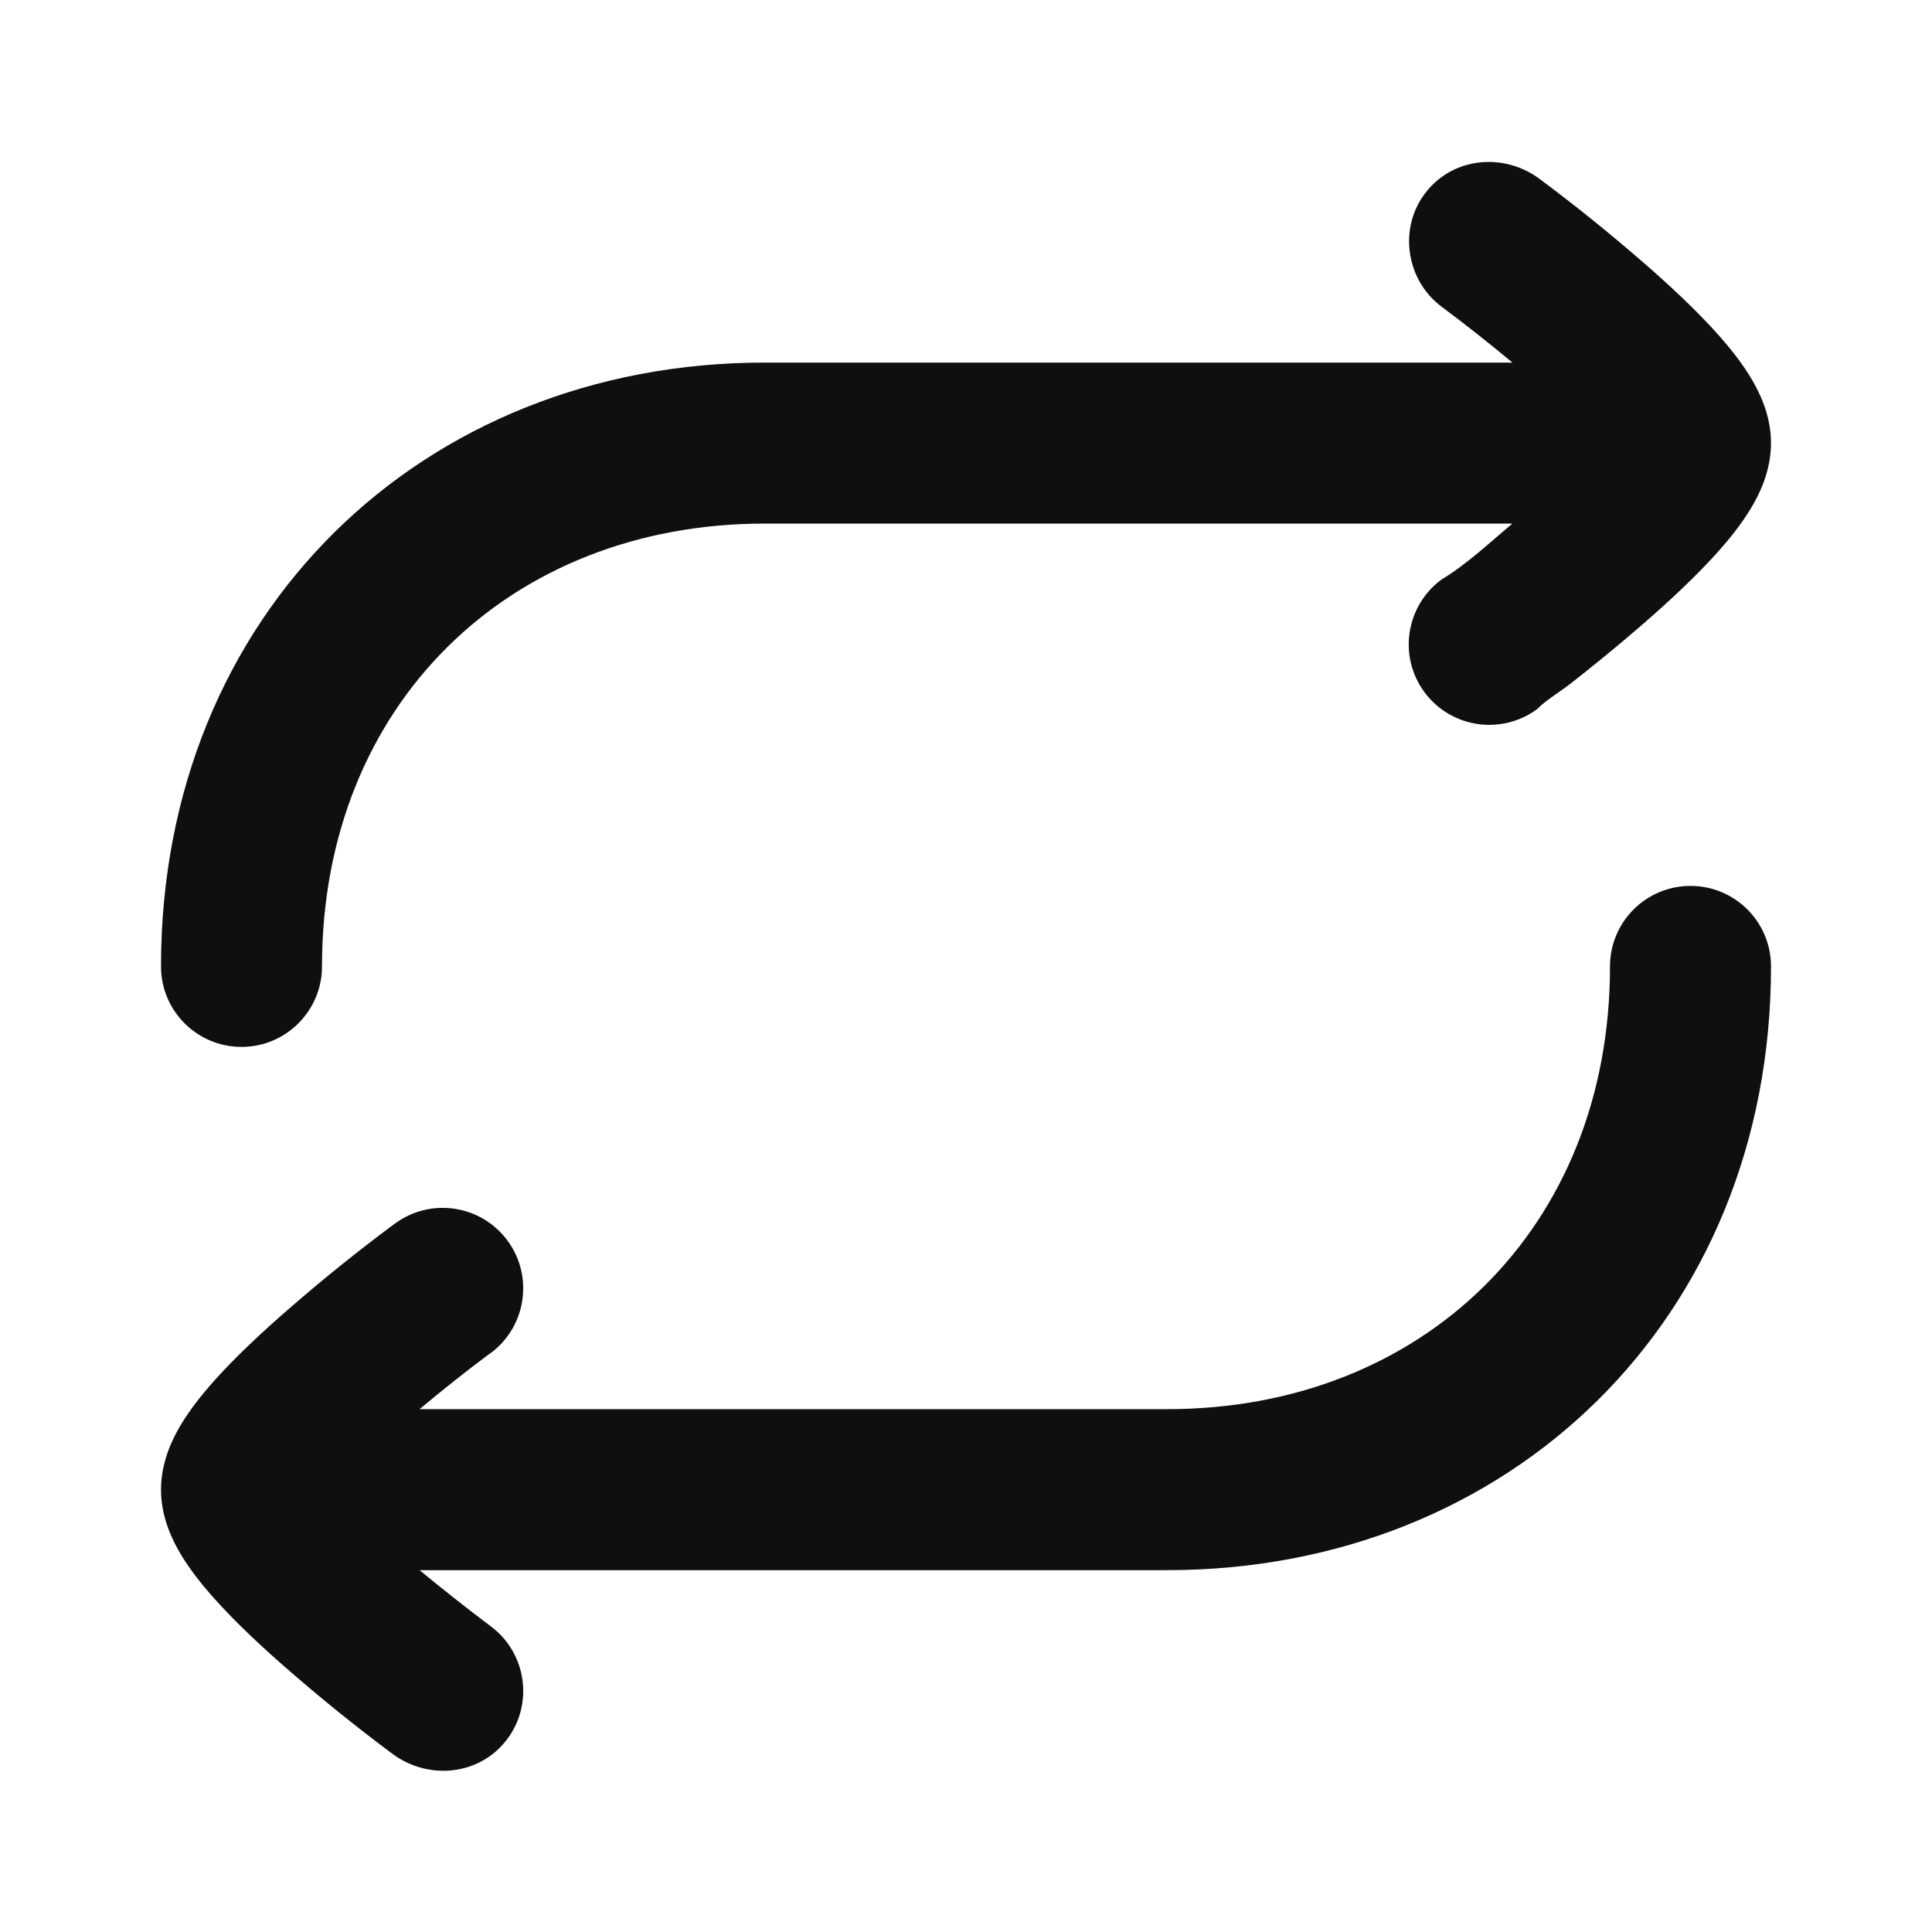
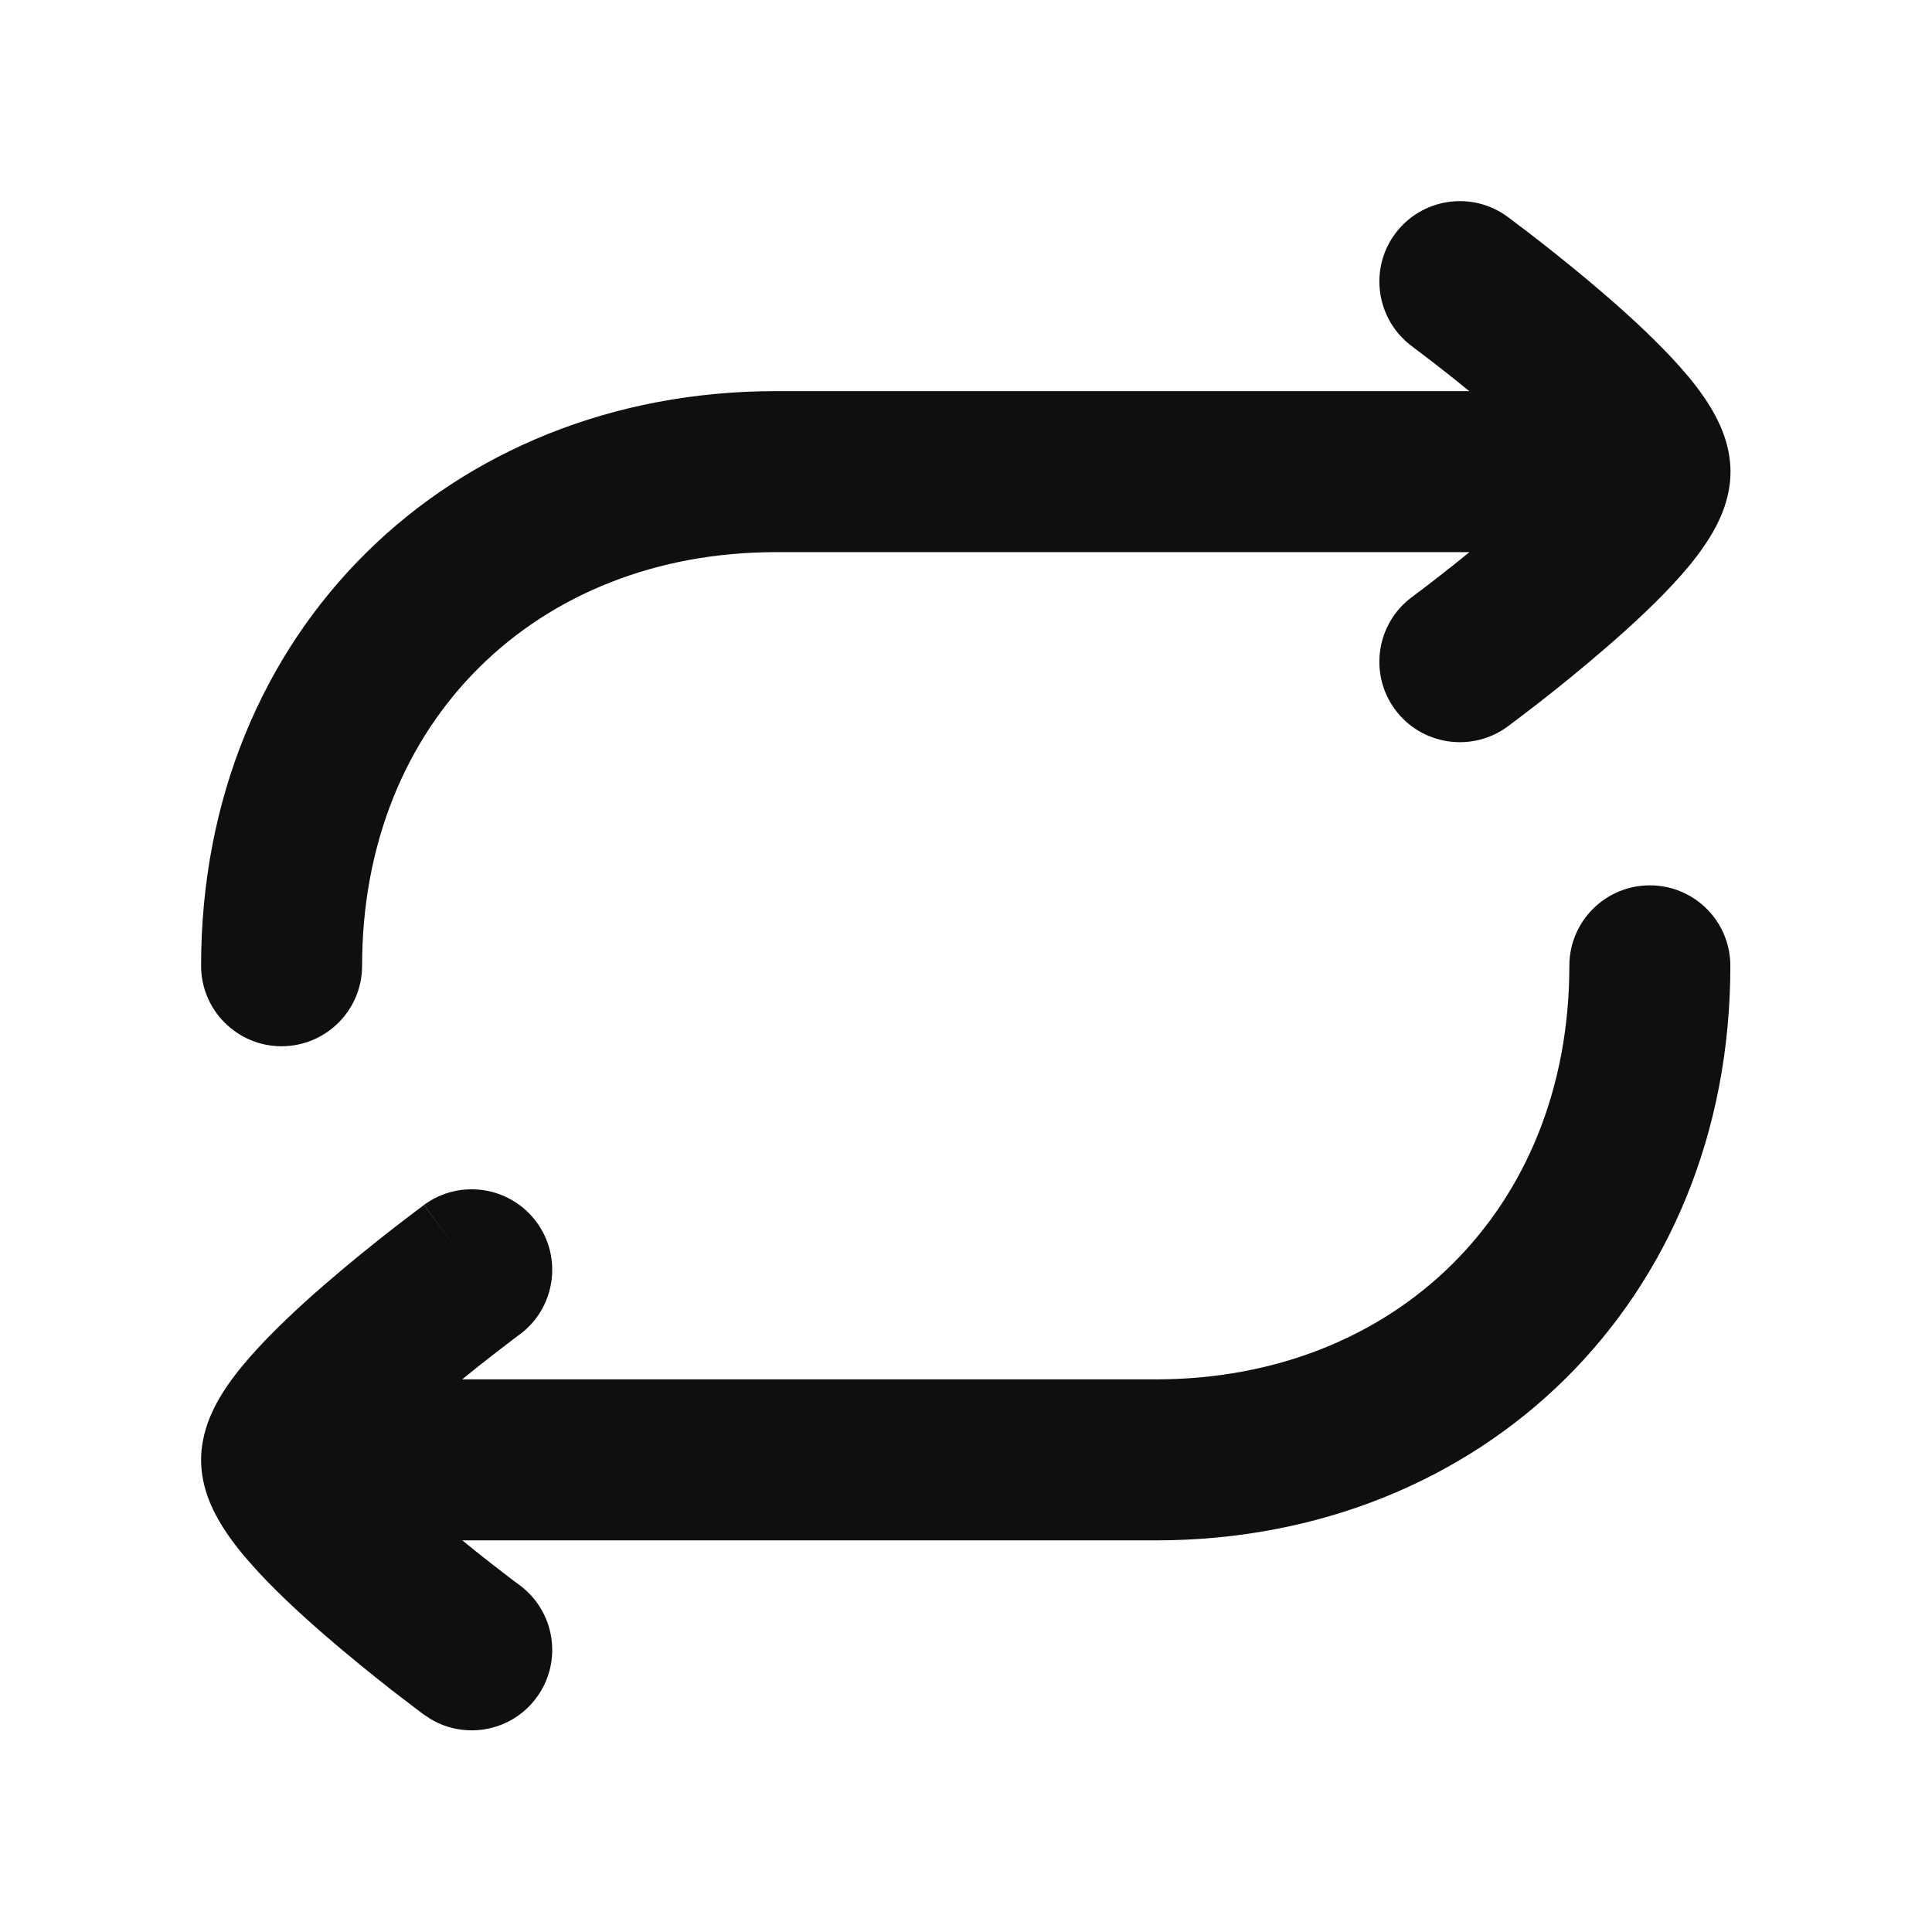
<svg xmlns="http://www.w3.org/2000/svg" width="24" height="24" viewBox="0 0 24 24" fill="none">
-   <path d="M21 11.005C21.552 11.005 22 11.452 22 12.005C22 16.382 18.755 19.505 14.5 19.505H5.212C5.5 19.743 5.793 19.974 6.092 20.199C6.536 20.526 6.633 21.153 6.306 21.597C5.965 22.06 5.321 22.119 4.874 21.786C4.435 21.459 4.008 21.115 3.595 20.756C3.27 20.474 2.919 20.149 2.642 19.835C2.504 19.68 2.363 19.502 2.251 19.317C2.156 19.159 2 18.865 2 18.505C2 18.144 2.156 17.85 2.251 17.692C2.363 17.507 2.504 17.329 2.642 17.173C2.919 16.86 3.27 16.535 3.595 16.253C4.008 15.894 4.435 15.55 4.874 15.223C4.885 15.215 4.898 15.208 4.907 15.199C5.352 14.872 5.977 14.967 6.305 15.412C6.632 15.856 6.537 16.483 6.093 16.81L6.092 16.809C5.791 17.031 5.5 17.266 5.212 17.505H14.5C17.671 17.505 20 15.257 20 12.005C20 11.452 20.448 11.005 21 11.005Z" fill="#0F0F0F" />
-   <path d="M17.695 2.412C18.036 1.949 18.679 1.89 19.126 2.223C19.565 2.55 19.992 2.894 20.405 3.253C20.73 3.535 21.081 3.86 21.358 4.173C21.496 4.329 21.637 4.507 21.749 4.692C21.844 4.85 22 5.144 22 5.504C22 5.865 21.844 6.159 21.749 6.317C21.637 6.502 21.496 6.68 21.358 6.836C21.081 7.149 20.73 7.474 20.405 7.756C20.075 8.043 19.749 8.305 19.506 8.495C19.374 8.598 19.212 8.691 19.093 8.81C18.648 9.137 18.022 9.042 17.694 8.597C17.367 8.153 17.463 7.526 17.907 7.199C18.222 7.01 18.508 6.737 18.788 6.504H9.5C6.329 6.504 4 8.752 4 12.005C4 12.557 3.552 13.005 3 13.005C2.448 13.005 2 12.557 2 12.005C2 7.627 5.245 4.504 9.5 4.504H18.788C18.502 4.267 18.211 4.035 17.912 3.813C17.473 3.488 17.369 2.855 17.695 2.412Z" fill="#0F0F0F" />
+   <path d="M20.495 10.998C21.048 10.998 21.495 11.445 21.495 11.998C21.495 16.162 18.406 19.135 14.358 19.135H5.743C5.875 19.243 5.999 19.342 6.106 19.425C6.212 19.508 6.3 19.576 6.361 19.622C6.391 19.645 6.415 19.662 6.431 19.673C6.439 19.679 6.445 19.684 6.449 19.687L6.453 19.69C6.897 20.017 6.993 20.644 6.665 21.088C6.359 21.505 5.789 21.614 5.353 21.357L5.267 21.3L5.264 21.298C5.263 21.297 5.261 21.296 5.258 21.294C5.253 21.291 5.245 21.285 5.236 21.278C5.217 21.264 5.19 21.243 5.156 21.217C5.088 21.166 4.992 21.092 4.876 21.003C4.647 20.823 4.337 20.575 4.024 20.303C3.716 20.036 3.383 19.727 3.119 19.428C2.987 19.28 2.852 19.11 2.744 18.931C2.652 18.779 2.498 18.491 2.498 18.134C2.499 17.778 2.652 17.49 2.744 17.338C2.852 17.159 2.987 16.99 3.119 16.841C3.383 16.542 3.716 16.232 4.024 15.965C4.336 15.694 4.646 15.446 4.875 15.267C4.991 15.177 5.088 15.104 5.156 15.052C5.19 15.027 5.217 15.006 5.236 14.992C5.245 14.985 5.253 14.979 5.258 14.975C5.261 14.973 5.263 14.972 5.264 14.971L5.266 14.969C5.269 14.973 5.303 15.018 5.689 15.541L5.267 14.968C5.712 14.641 6.338 14.737 6.665 15.181C6.993 15.626 6.897 16.252 6.453 16.58L6.449 16.582C6.445 16.585 6.439 16.59 6.431 16.595C6.415 16.607 6.391 16.625 6.361 16.648C6.3 16.694 6.212 16.762 6.106 16.844C5.998 16.928 5.874 17.027 5.741 17.135H14.358C17.322 17.135 19.495 15.037 19.495 11.998C19.495 11.445 19.943 10.998 20.495 10.998Z" fill="#0F0F0F" />
+   <path d="M17.329 2.906C17.657 2.461 18.283 2.366 18.728 2.693L18.731 2.696C18.732 2.697 18.735 2.698 18.737 2.7C18.742 2.704 18.75 2.709 18.759 2.716C18.778 2.73 18.805 2.751 18.839 2.777C18.907 2.828 19.004 2.902 19.12 2.992C19.349 3.171 19.659 3.419 19.971 3.69C20.279 3.957 20.613 4.267 20.877 4.566C21.009 4.714 21.143 4.884 21.251 5.063C21.343 5.215 21.496 5.503 21.497 5.859C21.497 6.215 21.343 6.504 21.251 6.656C21.143 6.835 21.009 7.005 20.877 7.153C20.613 7.452 20.279 7.761 19.971 8.028C19.659 8.299 19.349 8.548 19.12 8.727C19.004 8.817 18.907 8.89 18.839 8.942C18.805 8.968 18.778 8.988 18.759 9.002C18.75 9.009 18.742 9.015 18.737 9.019C18.734 9.021 18.732 9.022 18.731 9.023L18.729 9.025C18.284 9.352 17.657 9.258 17.329 8.813C17.002 8.368 17.098 7.742 17.542 7.415C17.543 7.414 17.546 7.413 17.547 7.412C17.551 7.409 17.556 7.404 17.564 7.398C17.58 7.386 17.604 7.369 17.634 7.346C17.695 7.3 17.783 7.233 17.889 7.15C17.997 7.066 18.121 6.967 18.254 6.859H9.636C6.672 6.859 4.499 8.957 4.498 11.997C4.498 12.549 4.051 12.996 3.498 12.997C2.946 12.997 2.498 12.549 2.498 11.997C2.499 7.832 5.588 4.859 9.636 4.859H18.252C18.12 4.751 17.996 4.652 17.889 4.569C17.783 4.486 17.695 4.419 17.634 4.373C17.604 4.35 17.58 4.332 17.564 4.32C17.556 4.314 17.551 4.31 17.547 4.307C17.546 4.306 17.544 4.305 17.543 4.304C17.099 3.977 17.002 3.35 17.329 2.906Z" fill="#0F0F0F" />
</svg>
